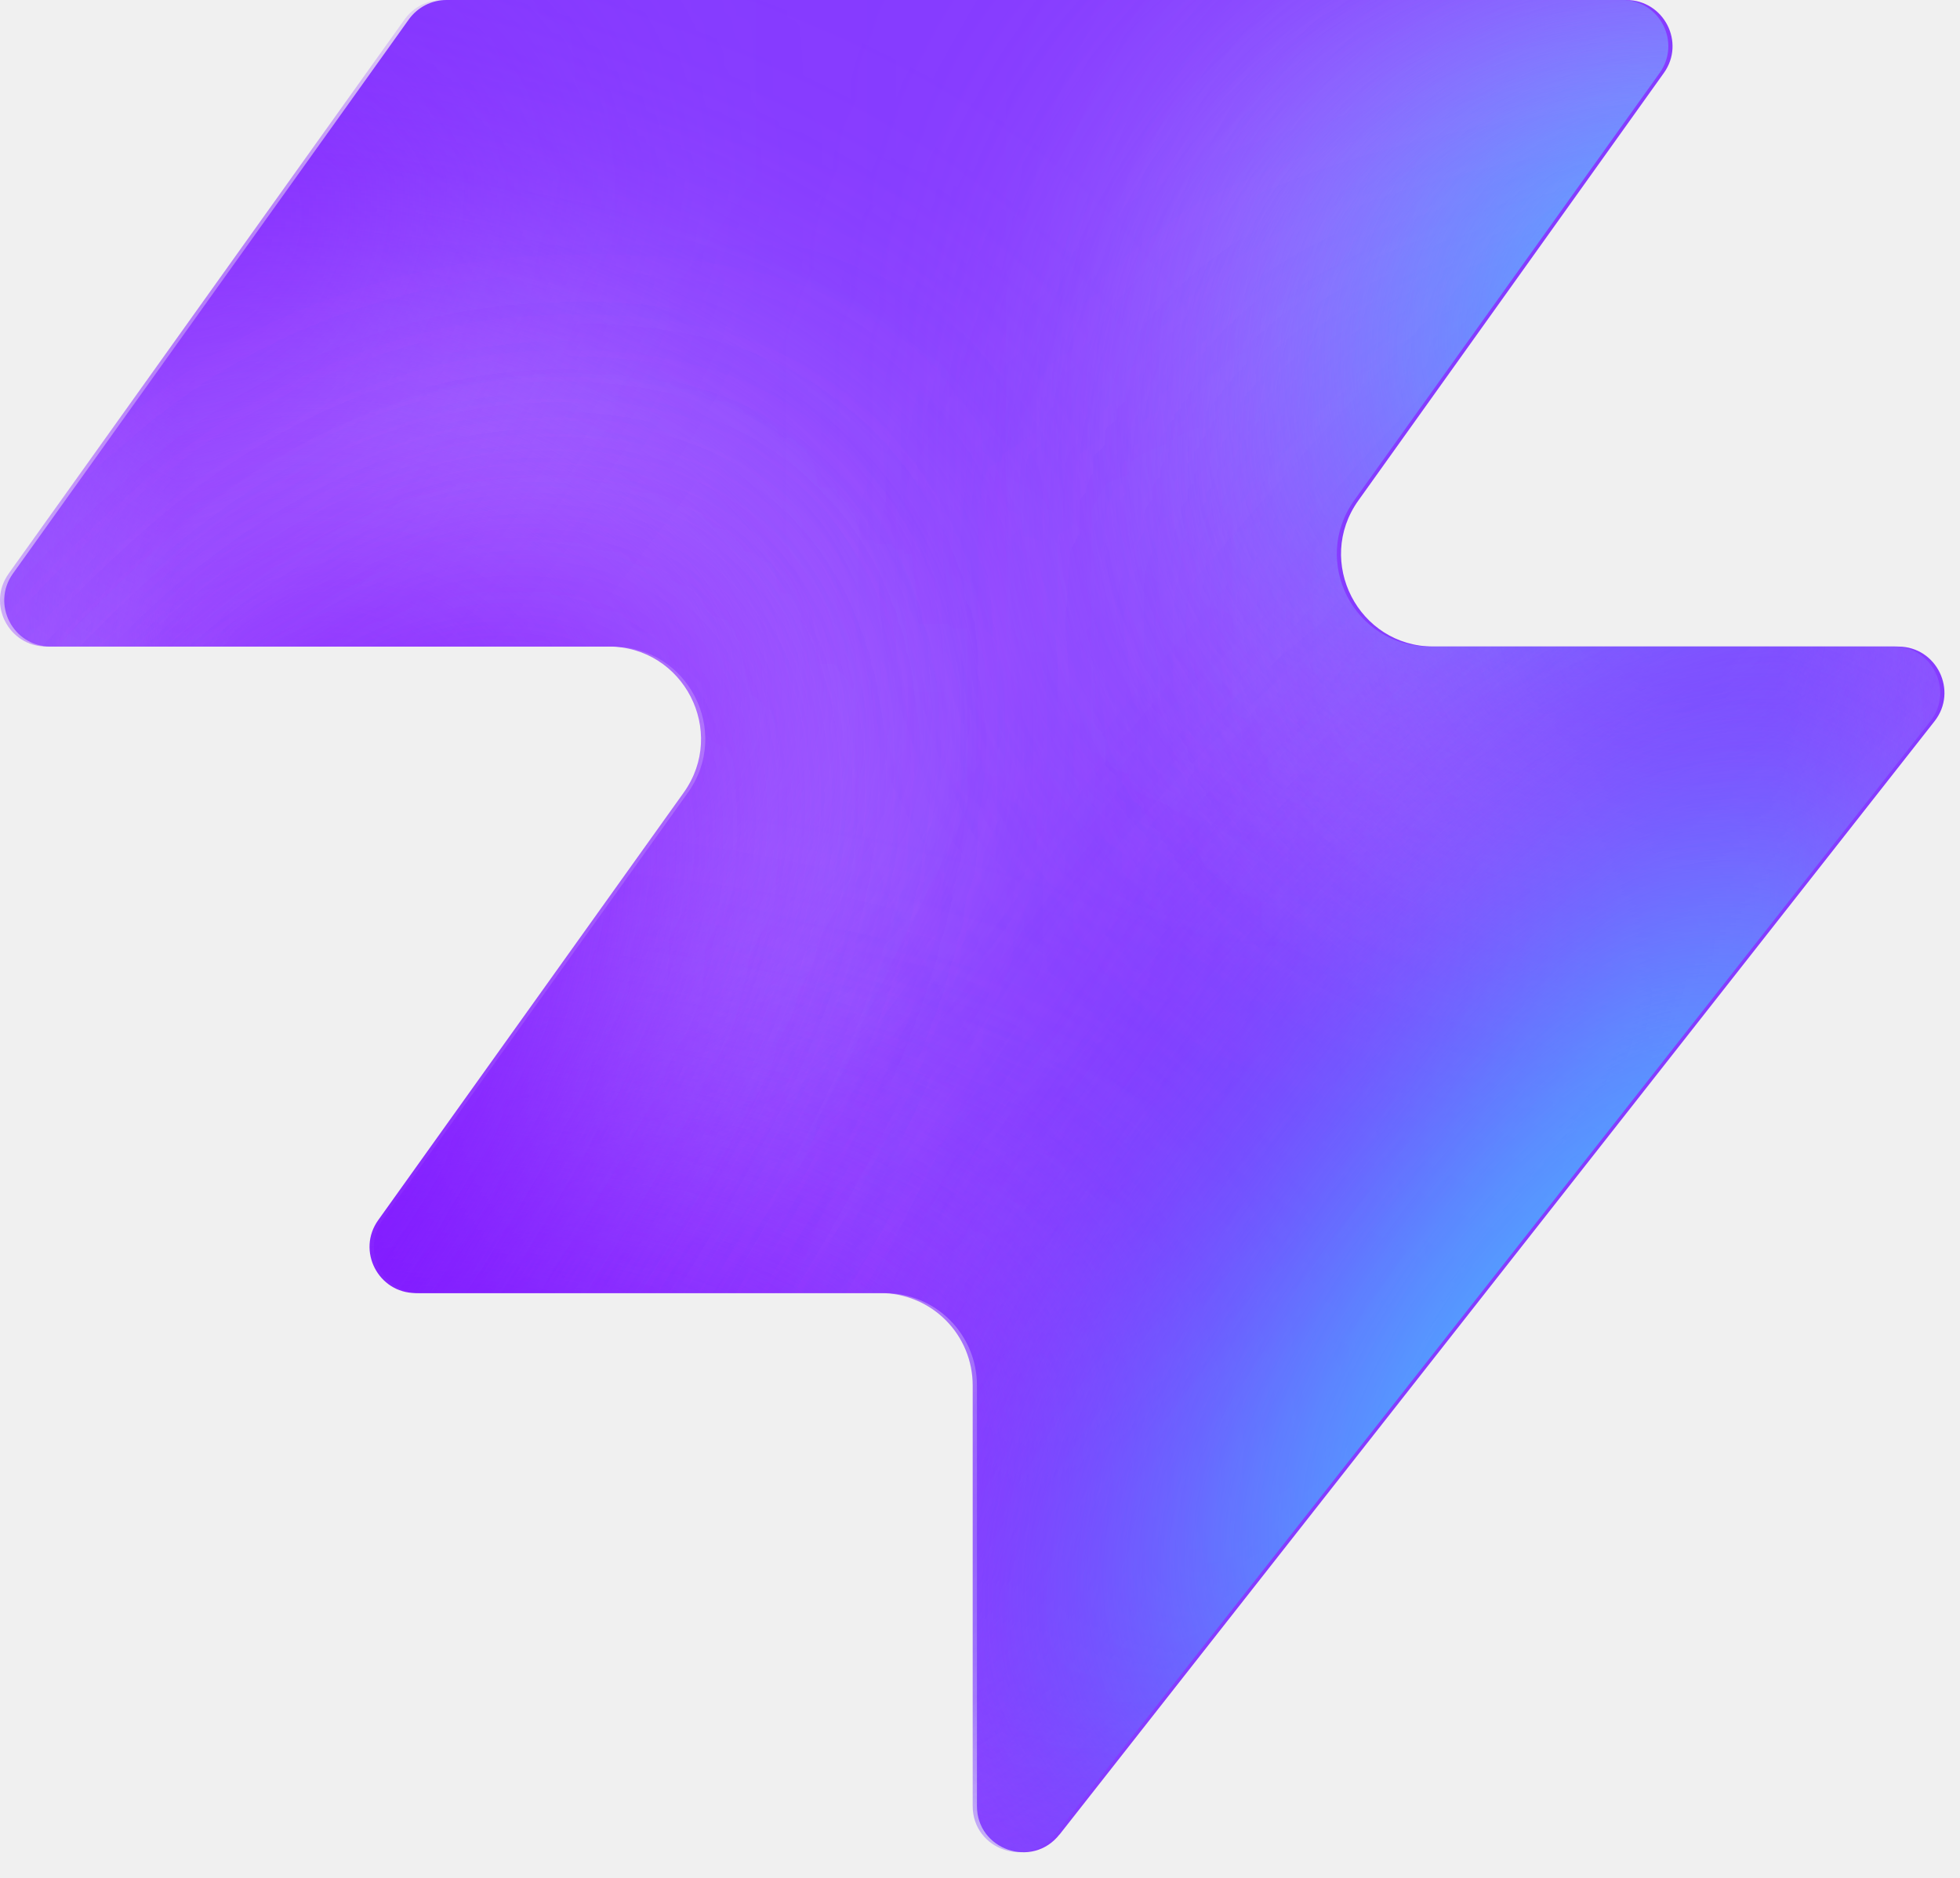
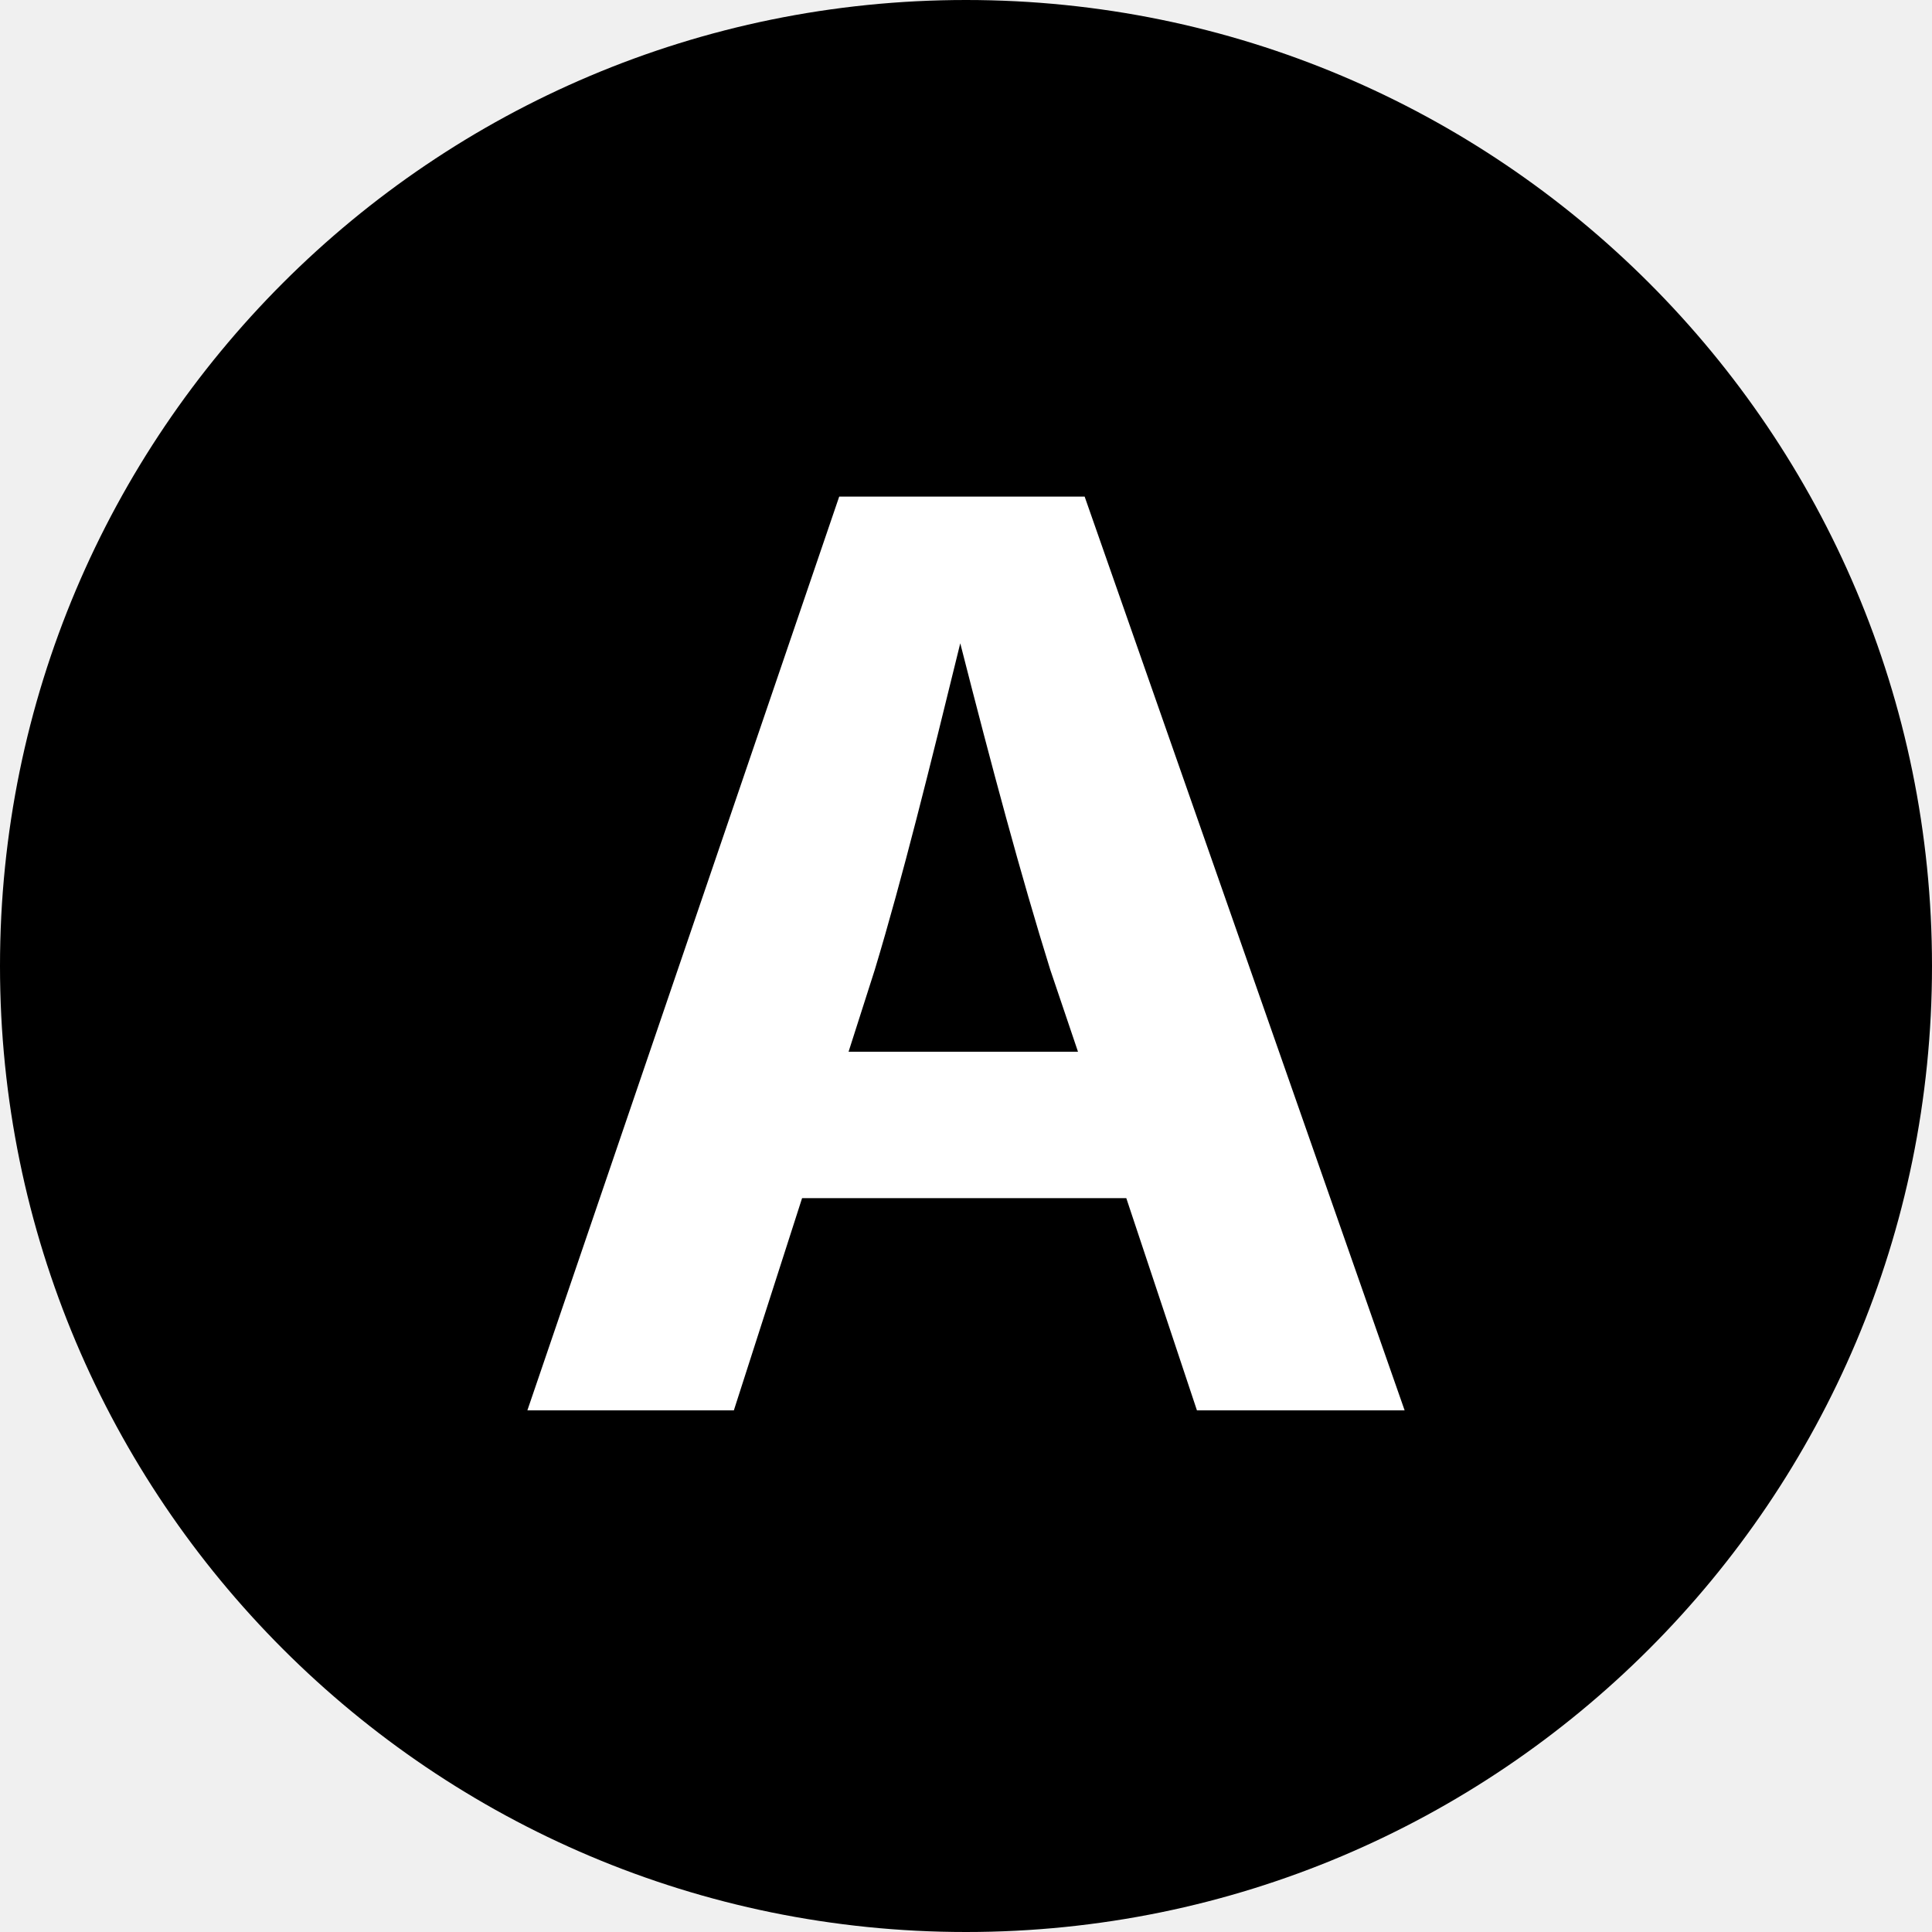
- <svg xmlns="http://www.w3.org/2000/svg" width="48" height="46" fill="none" viewBox="0 0 48 46">
-   <path fill="#863bff" d="M25.946 44.938c-.664.845-2.021.375-2.021-.698V33.937a2.26 2.26 0 0 0-2.262-2.262H10.287c-.92 0-1.456-1.04-.92-1.788l7.48-10.471c1.07-1.497 0-3.578-1.842-3.578H1.237c-.92 0-1.456-1.04-.92-1.788L10.013.474c.214-.297.556-.474.92-.474h28.894c.92 0 1.456 1.04.92 1.788l-7.48 10.471c-1.07 1.498 0 3.579 1.842 3.579h11.377c.943 0 1.473 1.088.89 1.83L25.947 44.94z" style="fill:#863bff;fill:color(display-p3 .525 .23 1);fill-opacity:1" />
-   <mask id="a" width="48" height="46" x="0" y="0" maskUnits="userSpaceOnUse" style="mask-type:alpha">
-     <path fill="#000" d="M25.842 44.938c-.664.844-2.021.375-2.021-.698V33.937a2.26 2.26 0 0 0-2.262-2.262H10.183c-.92 0-1.456-1.04-.92-1.788l7.48-10.471c1.07-1.498 0-3.579-1.842-3.579H1.133c-.92 0-1.456-1.04-.92-1.787L9.91.473c.214-.297.556-.474.92-.474h28.894c.92 0 1.456 1.04.92 1.788l-7.48 10.471c-1.07 1.498 0 3.578 1.842 3.578h11.377c.943 0 1.473 1.088.89 1.832L25.843 44.94z" style="fill:#000;fill-opacity:1" />
-   </mask>
-   <g mask="url(#a)">
-     <g filter="url(#b)">
-       <ellipse cx="5.508" cy="14.704" fill="#ede6ff" rx="5.508" ry="14.704" style="fill:#ede6ff;fill:color(display-p3 .927 .903 1);fill-opacity:1" transform="matrix(.00324 1 1 -.00324 -4.47 31.516)" />
-     </g>
-     <g filter="url(#c)">
-       <ellipse cx="10.399" cy="29.851" fill="#ede6ff" rx="10.399" ry="29.851" style="fill:#ede6ff;fill:color(display-p3 .927 .903 1);fill-opacity:1" transform="matrix(.00324 1 1 -.00324 -39.328 7.883)" />
-     </g>
-     <g filter="url(#d)">
-       <ellipse cx="5.508" cy="30.487" fill="#7e14ff" rx="5.508" ry="30.487" style="fill:#7e14ff;fill:color(display-p3 .492 .077 1);fill-opacity:1" transform="rotate(89.814 -25.913 -14.639)scale(1 -1)" />
-     </g>
-     <g filter="url(#e)">
-       <ellipse cx="5.508" cy="30.599" fill="#7e14ff" rx="5.508" ry="30.599" style="fill:#7e14ff;fill:color(display-p3 .492 .077 1);fill-opacity:1" transform="rotate(89.814 -32.644 -3.334)scale(1 -1)" />
-     </g>
-     <g filter="url(#f)">
-       <ellipse cx="5.508" cy="30.599" fill="#7e14ff" rx="5.508" ry="30.599" style="fill:#7e14ff;fill:color(display-p3 .492 .077 1);fill-opacity:1" transform="matrix(.00324 1 1 -.00324 -34.34 30.47)" />
-     </g>
-     <g filter="url(#g)">
-       <ellipse cx="14.072" cy="22.078" fill="#ede6ff" rx="14.072" ry="22.078" style="fill:#ede6ff;fill:color(display-p3 .927 .903 1);fill-opacity:1" transform="rotate(93.35 24.506 48.493)scale(-1 1)" />
-     </g>
-     <g filter="url(#h)">
-       <ellipse cx="3.47" cy="21.501" fill="#7e14ff" rx="3.47" ry="21.501" style="fill:#7e14ff;fill:color(display-p3 .492 .077 1);fill-opacity:1" transform="rotate(89.009 28.708 47.59)scale(-1 1)" />
-     </g>
-     <g filter="url(#i)">
-       <ellipse cx="3.47" cy="21.501" fill="#7e14ff" rx="3.47" ry="21.501" style="fill:#7e14ff;fill:color(display-p3 .492 .077 1);fill-opacity:1" transform="rotate(89.009 28.708 47.59)scale(-1 1)" />
-     </g>
-     <g filter="url(#j)">
-       <ellipse cx=".387" cy="8.972" fill="#7e14ff" rx="4.407" ry="29.108" style="fill:#7e14ff;fill:color(display-p3 .492 .077 1);fill-opacity:1" transform="rotate(39.51 .387 8.972)" />
-     </g>
-     <g filter="url(#k)">
-       <ellipse cx="47.523" cy="-6.092" fill="#7e14ff" rx="4.407" ry="29.108" style="fill:#7e14ff;fill:color(display-p3 .492 .077 1);fill-opacity:1" transform="rotate(37.892 47.523 -6.092)" />
-     </g>
-     <g filter="url(#l)">
-       <ellipse cx="41.412" cy="6.333" fill="#47bfff" rx="5.971" ry="9.665" style="fill:#47bfff;fill:color(display-p3 .28 .748 1);fill-opacity:1" transform="rotate(37.892 41.412 6.333)" />
-     </g>
-     <g filter="url(#m)">
-       <ellipse cx="-1.879" cy="38.332" fill="#7e14ff" rx="4.407" ry="29.108" style="fill:#7e14ff;fill:color(display-p3 .492 .077 1);fill-opacity:1" transform="rotate(37.892 -1.88 38.332)" />
-     </g>
-     <g filter="url(#n)">
-       <ellipse cx="-1.879" cy="38.332" fill="#7e14ff" rx="4.407" ry="29.108" style="fill:#7e14ff;fill:color(display-p3 .492 .077 1);fill-opacity:1" transform="rotate(37.892 -1.88 38.332)" />
-     </g>
-     <g filter="url(#o)">
-       <ellipse cx="35.651" cy="29.907" fill="#7e14ff" rx="4.407" ry="29.108" style="fill:#7e14ff;fill:color(display-p3 .492 .077 1);fill-opacity:1" transform="rotate(37.892 35.651 29.907)" />
-     </g>
-     <g filter="url(#p)">
-       <ellipse cx="38.418" cy="32.4" fill="#47bfff" rx="5.971" ry="15.297" style="fill:#47bfff;fill:color(display-p3 .28 .748 1);fill-opacity:1" transform="rotate(37.892 38.418 32.4)" />
-     </g>
-   </g>
-   <defs>
-     <filter id="b" width="60.045" height="41.654" x="-19.77" y="16.149" color-interpolation-filters="sRGB" filterUnits="userSpaceOnUse">
-       <feFlood flood-opacity="0" result="BackgroundImageFix" />
-       <feBlend in="SourceGraphic" in2="BackgroundImageFix" result="shape" />
-       <feGaussianBlur result="effect1_foregroundBlur_2002_17158" stdDeviation="7.659" />
-     </filter>
-     <filter id="c" width="90.34" height="51.437" x="-54.613" y="-7.533" color-interpolation-filters="sRGB" filterUnits="userSpaceOnUse">
-       <feFlood flood-opacity="0" result="BackgroundImageFix" />
-       <feBlend in="SourceGraphic" in2="BackgroundImageFix" result="shape" />
-       <feGaussianBlur result="effect1_foregroundBlur_2002_17158" stdDeviation="7.659" />
-     </filter>
-     <filter id="d" width="79.355" height="29.4" x="-49.64" y="2.03" color-interpolation-filters="sRGB" filterUnits="userSpaceOnUse">
-       <feFlood flood-opacity="0" result="BackgroundImageFix" />
-       <feBlend in="SourceGraphic" in2="BackgroundImageFix" result="shape" />
-       <feGaussianBlur result="effect1_foregroundBlur_2002_17158" stdDeviation="4.596" />
-     </filter>
-     <filter id="e" width="79.579" height="29.4" x="-45.045" y="20.029" color-interpolation-filters="sRGB" filterUnits="userSpaceOnUse">
-       <feFlood flood-opacity="0" result="BackgroundImageFix" />
-       <feBlend in="SourceGraphic" in2="BackgroundImageFix" result="shape" />
-       <feGaussianBlur result="effect1_foregroundBlur_2002_17158" stdDeviation="4.596" />
-     </filter>
-     <filter id="f" width="79.579" height="29.4" x="-43.513" y="21.178" color-interpolation-filters="sRGB" filterUnits="userSpaceOnUse">
-       <feFlood flood-opacity="0" result="BackgroundImageFix" />
-       <feBlend in="SourceGraphic" in2="BackgroundImageFix" result="shape" />
-       <feGaussianBlur result="effect1_foregroundBlur_2002_17158" stdDeviation="4.596" />
-     </filter>
-     <filter id="g" width="74.749" height="58.852" x="15.756" y="-17.901" color-interpolation-filters="sRGB" filterUnits="userSpaceOnUse">
-       <feFlood flood-opacity="0" result="BackgroundImageFix" />
-       <feBlend in="SourceGraphic" in2="BackgroundImageFix" result="shape" />
-       <feGaussianBlur result="effect1_foregroundBlur_2002_17158" stdDeviation="7.659" />
-     </filter>
-     <filter id="h" width="61.377" height="25.362" x="23.548" y="2.284" color-interpolation-filters="sRGB" filterUnits="userSpaceOnUse">
-       <feFlood flood-opacity="0" result="BackgroundImageFix" />
-       <feBlend in="SourceGraphic" in2="BackgroundImageFix" result="shape" />
-       <feGaussianBlur result="effect1_foregroundBlur_2002_17158" stdDeviation="4.596" />
-     </filter>
-     <filter id="i" width="61.377" height="25.362" x="23.548" y="2.284" color-interpolation-filters="sRGB" filterUnits="userSpaceOnUse">
-       <feFlood flood-opacity="0" result="BackgroundImageFix" />
-       <feBlend in="SourceGraphic" in2="BackgroundImageFix" result="shape" />
-       <feGaussianBlur result="effect1_foregroundBlur_2002_17158" stdDeviation="4.596" />
-     </filter>
-     <filter id="j" width="56.045" height="63.649" x="-27.636" y="-22.853" color-interpolation-filters="sRGB" filterUnits="userSpaceOnUse">
-       <feFlood flood-opacity="0" result="BackgroundImageFix" />
-       <feBlend in="SourceGraphic" in2="BackgroundImageFix" result="shape" />
-       <feGaussianBlur result="effect1_foregroundBlur_2002_17158" stdDeviation="4.596" />
-     </filter>
-     <filter id="k" width="54.814" height="64.646" x="20.116" y="-38.415" color-interpolation-filters="sRGB" filterUnits="userSpaceOnUse">
-       <feFlood flood-opacity="0" result="BackgroundImageFix" />
-       <feBlend in="SourceGraphic" in2="BackgroundImageFix" result="shape" />
-       <feGaussianBlur result="effect1_foregroundBlur_2002_17158" stdDeviation="4.596" />
-     </filter>
-     <filter id="l" width="33.541" height="35.313" x="24.641" y="-11.323" color-interpolation-filters="sRGB" filterUnits="userSpaceOnUse">
-       <feFlood flood-opacity="0" result="BackgroundImageFix" />
-       <feBlend in="SourceGraphic" in2="BackgroundImageFix" result="shape" />
-       <feGaussianBlur result="effect1_foregroundBlur_2002_17158" stdDeviation="4.596" />
-     </filter>
-     <filter id="m" width="54.814" height="64.646" x="-29.286" y="6.009" color-interpolation-filters="sRGB" filterUnits="userSpaceOnUse">
-       <feFlood flood-opacity="0" result="BackgroundImageFix" />
-       <feBlend in="SourceGraphic" in2="BackgroundImageFix" result="shape" />
-       <feGaussianBlur result="effect1_foregroundBlur_2002_17158" stdDeviation="4.596" />
-     </filter>
-     <filter id="n" width="54.814" height="64.646" x="-29.286" y="6.009" color-interpolation-filters="sRGB" filterUnits="userSpaceOnUse">
-       <feFlood flood-opacity="0" result="BackgroundImageFix" />
-       <feBlend in="SourceGraphic" in2="BackgroundImageFix" result="shape" />
-       <feGaussianBlur result="effect1_foregroundBlur_2002_17158" stdDeviation="4.596" />
-     </filter>
-     <filter id="o" width="54.814" height="64.646" x="8.244" y="-2.416" color-interpolation-filters="sRGB" filterUnits="userSpaceOnUse">
-       <feFlood flood-opacity="0" result="BackgroundImageFix" />
-       <feBlend in="SourceGraphic" in2="BackgroundImageFix" result="shape" />
-       <feGaussianBlur result="effect1_foregroundBlur_2002_17158" stdDeviation="4.596" />
-     </filter>
-     <filter id="p" width="39.409" height="43.623" x="18.713" y="10.588" color-interpolation-filters="sRGB" filterUnits="userSpaceOnUse">
-       <feFlood flood-opacity="0" result="BackgroundImageFix" />
-       <feBlend in="SourceGraphic" in2="BackgroundImageFix" result="shape" />
-       <feGaussianBlur result="effect1_foregroundBlur_2002_17158" stdDeviation="4.596" />
-     </filter>
-   </defs>
+ <svg xmlns="http://www.w3.org/2000/svg" viewBox="0 0 100 100">
+   <circle cx="50" cy="50" r="50" fill="#000000" />
+   <text x="50" y="73" font-family="system-ui, -apple-system, sans-serif" font-size="65" font-weight="bold" fill="#ffffff" text-anchor="middle">A</text>
</svg>
